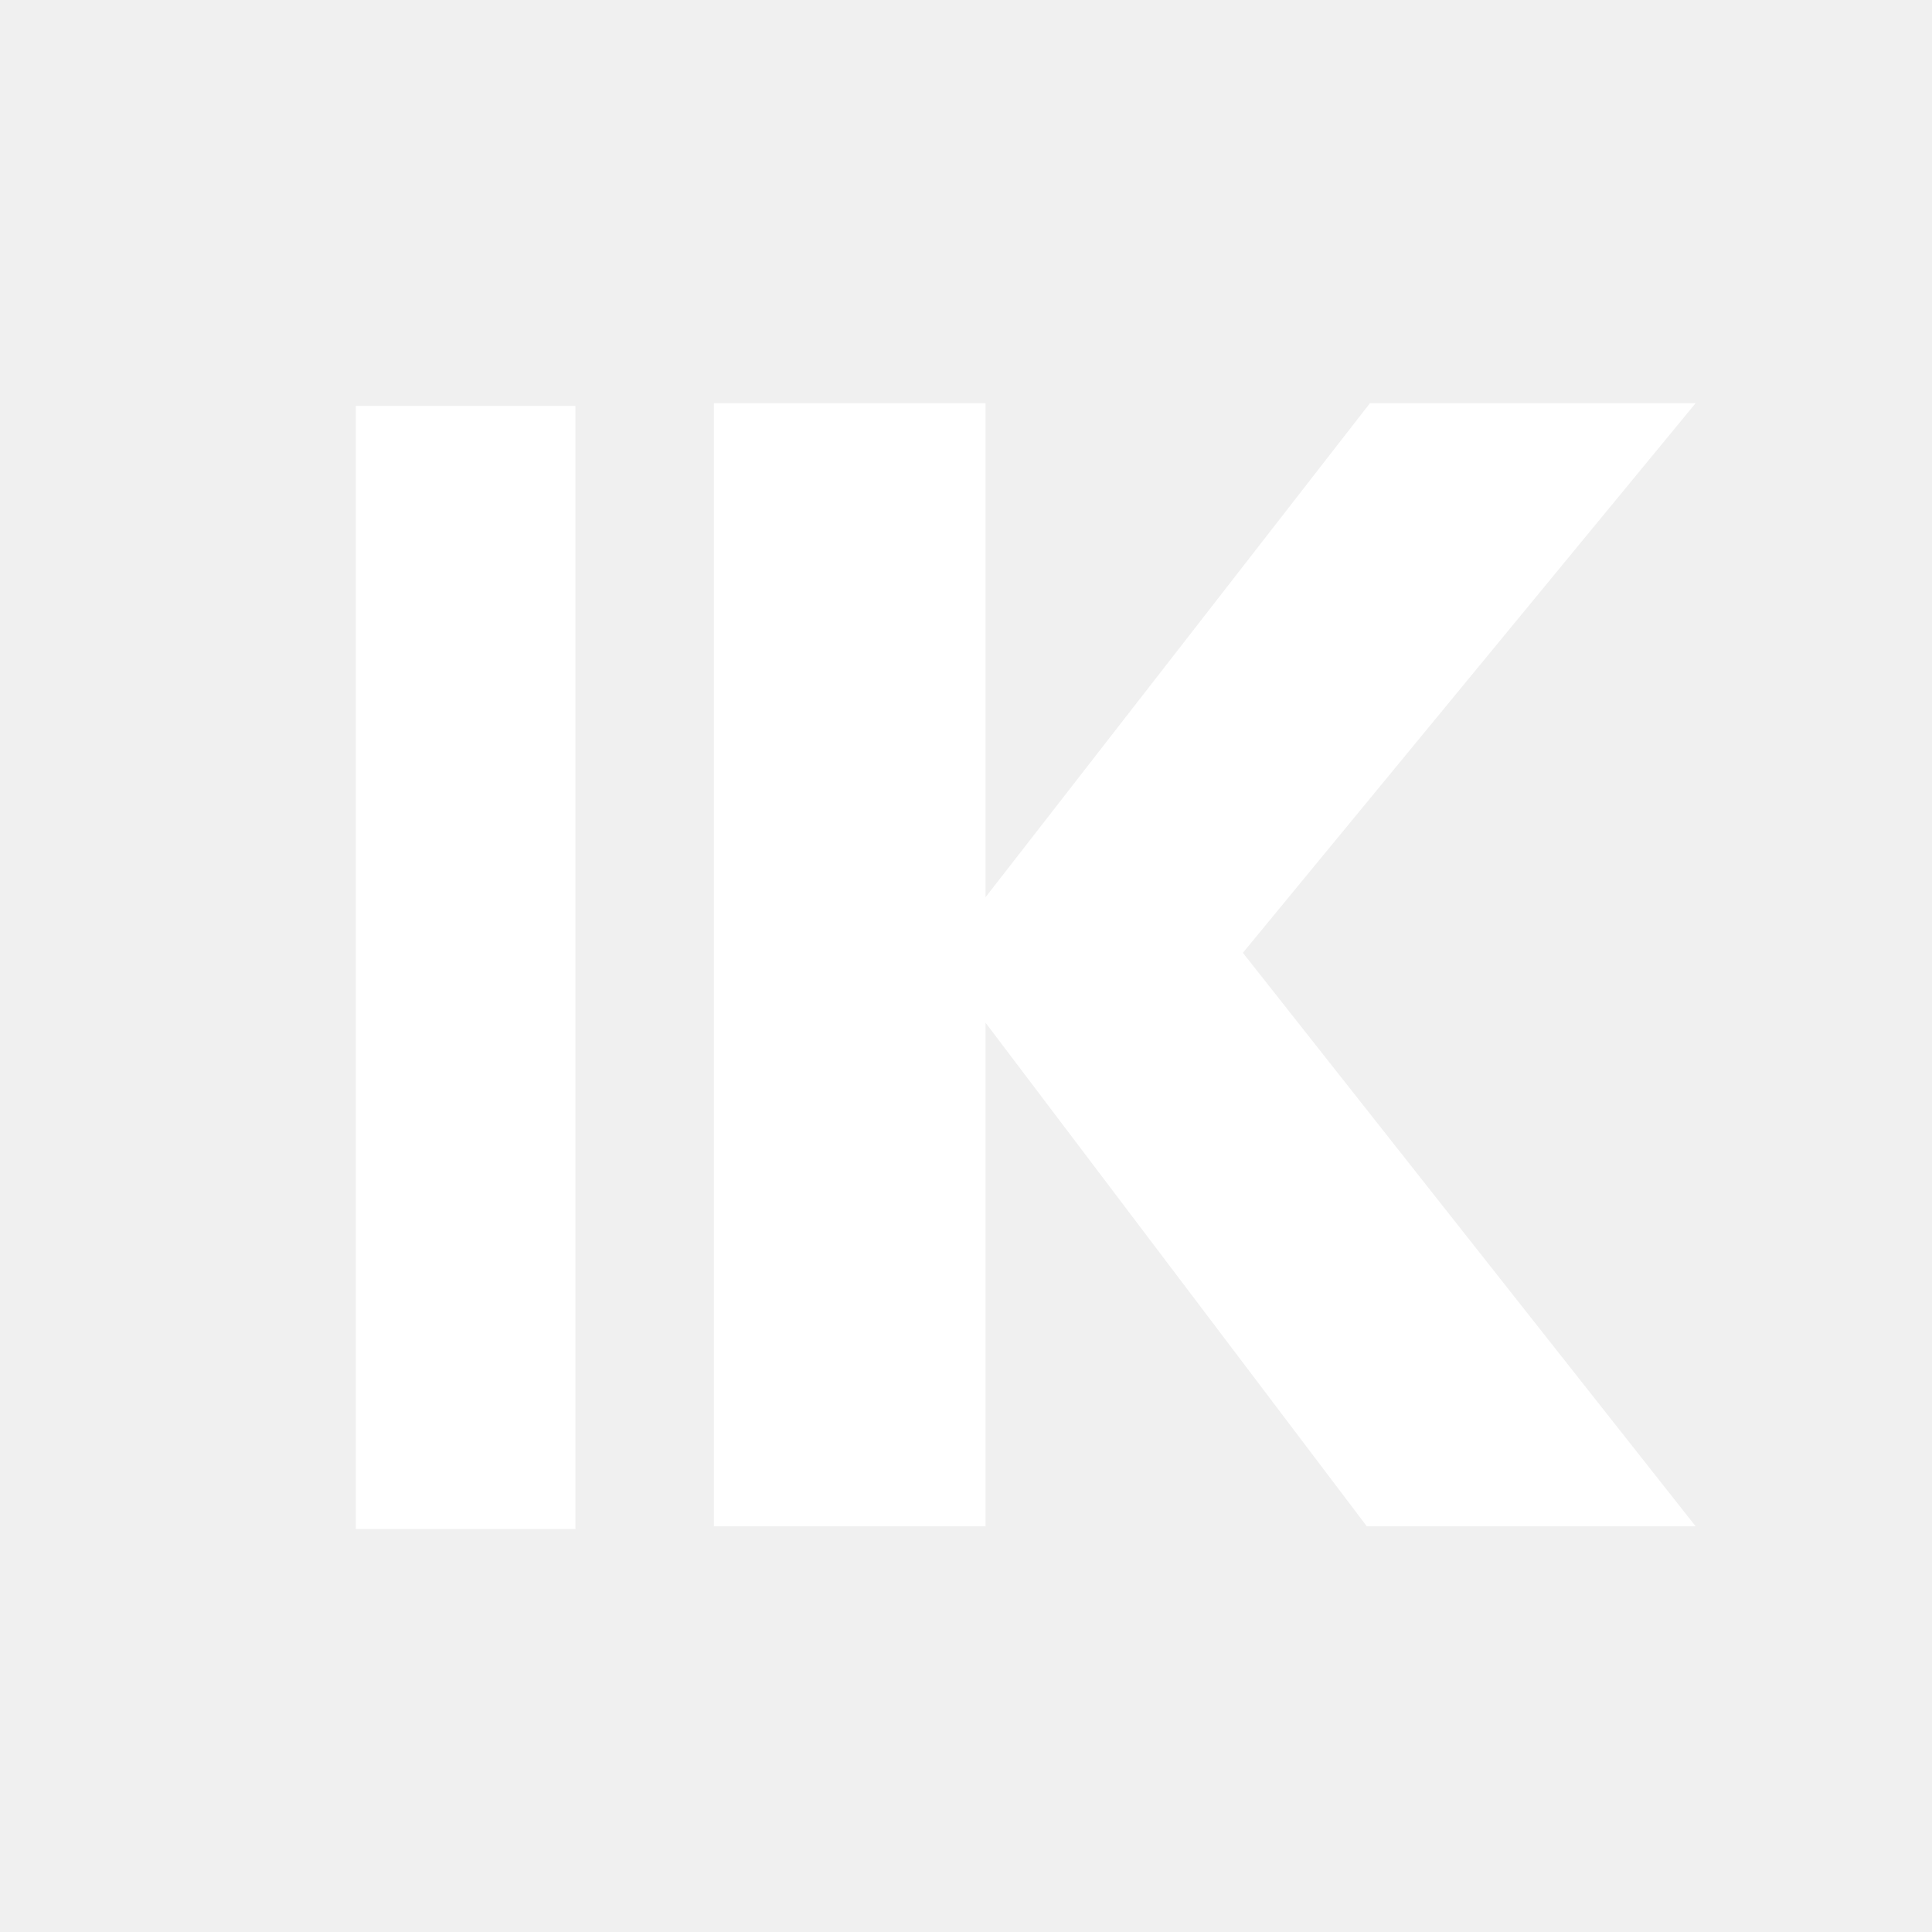
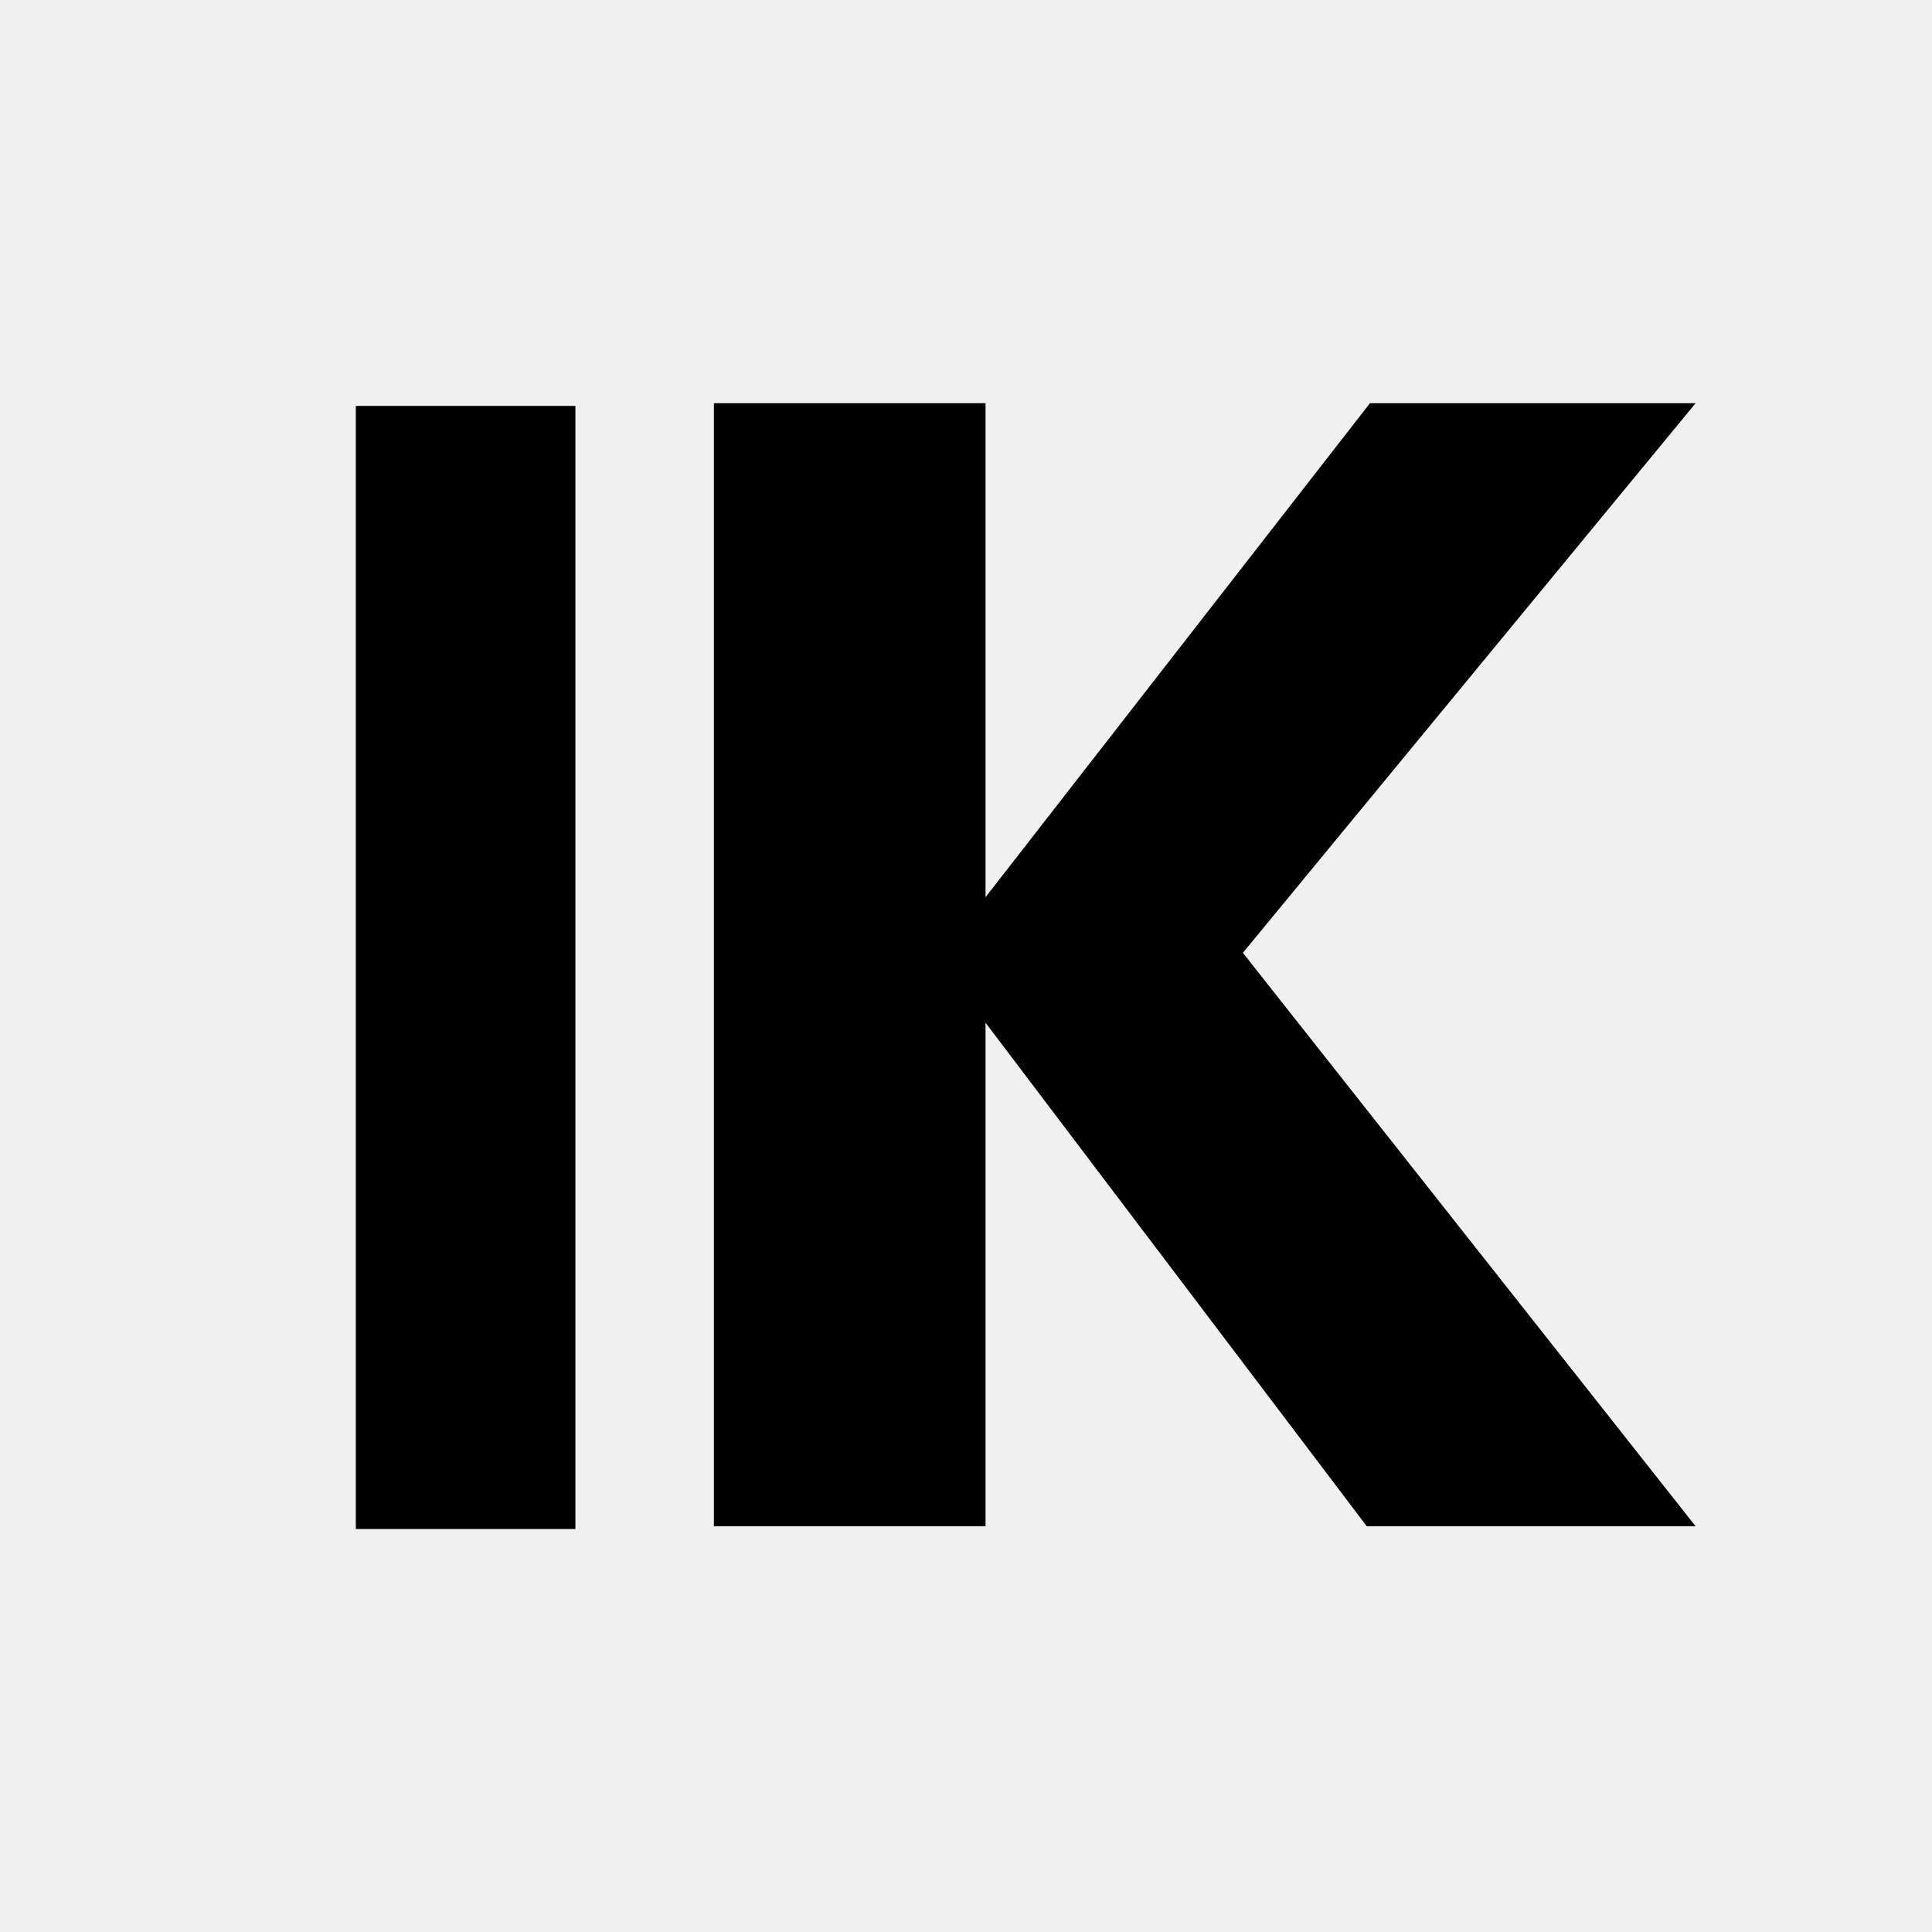
<svg xmlns="http://www.w3.org/2000/svg" width="1000" height="1000" viewBox="0 0 1000 1000">
-   <g id="g1">
-     <path id="K" fill="#ffffff" fill-rule="evenodd" stroke="none" d="M 643.314 493.176 L 877.649 790 L 707.447 790 L 510.113 529.354 L 510.113 790 L 369.511 790 L 369.511 208.684 L 510.113 208.684 L 510.113 464.398 L 709.092 208.684 L 877.649 208.684 Z" />
-     <path id="path1" fill="none" stroke="#ffffff" stroke-width="113.654" d="M 241 210.101 L 241 791.412" />
-   </g>
+   <path id="K" fill="#000000" fill-rule="evenodd" stroke="none" d="M 643.314 493.176 L 877.649 790 L 707.447 790 L 510.113 529.354 L 510.113 790 L 369.511 790 L 369.511 208.684 L 510.113 208.684 L 510.113 464.398 L 709.092 208.684 L 877.649 208.684 Z" />
+   <path id="path1" fill="none" stroke="#000000" stroke-width="113.654" d="M 241 210.101 L 241 791.412" />
</svg>
